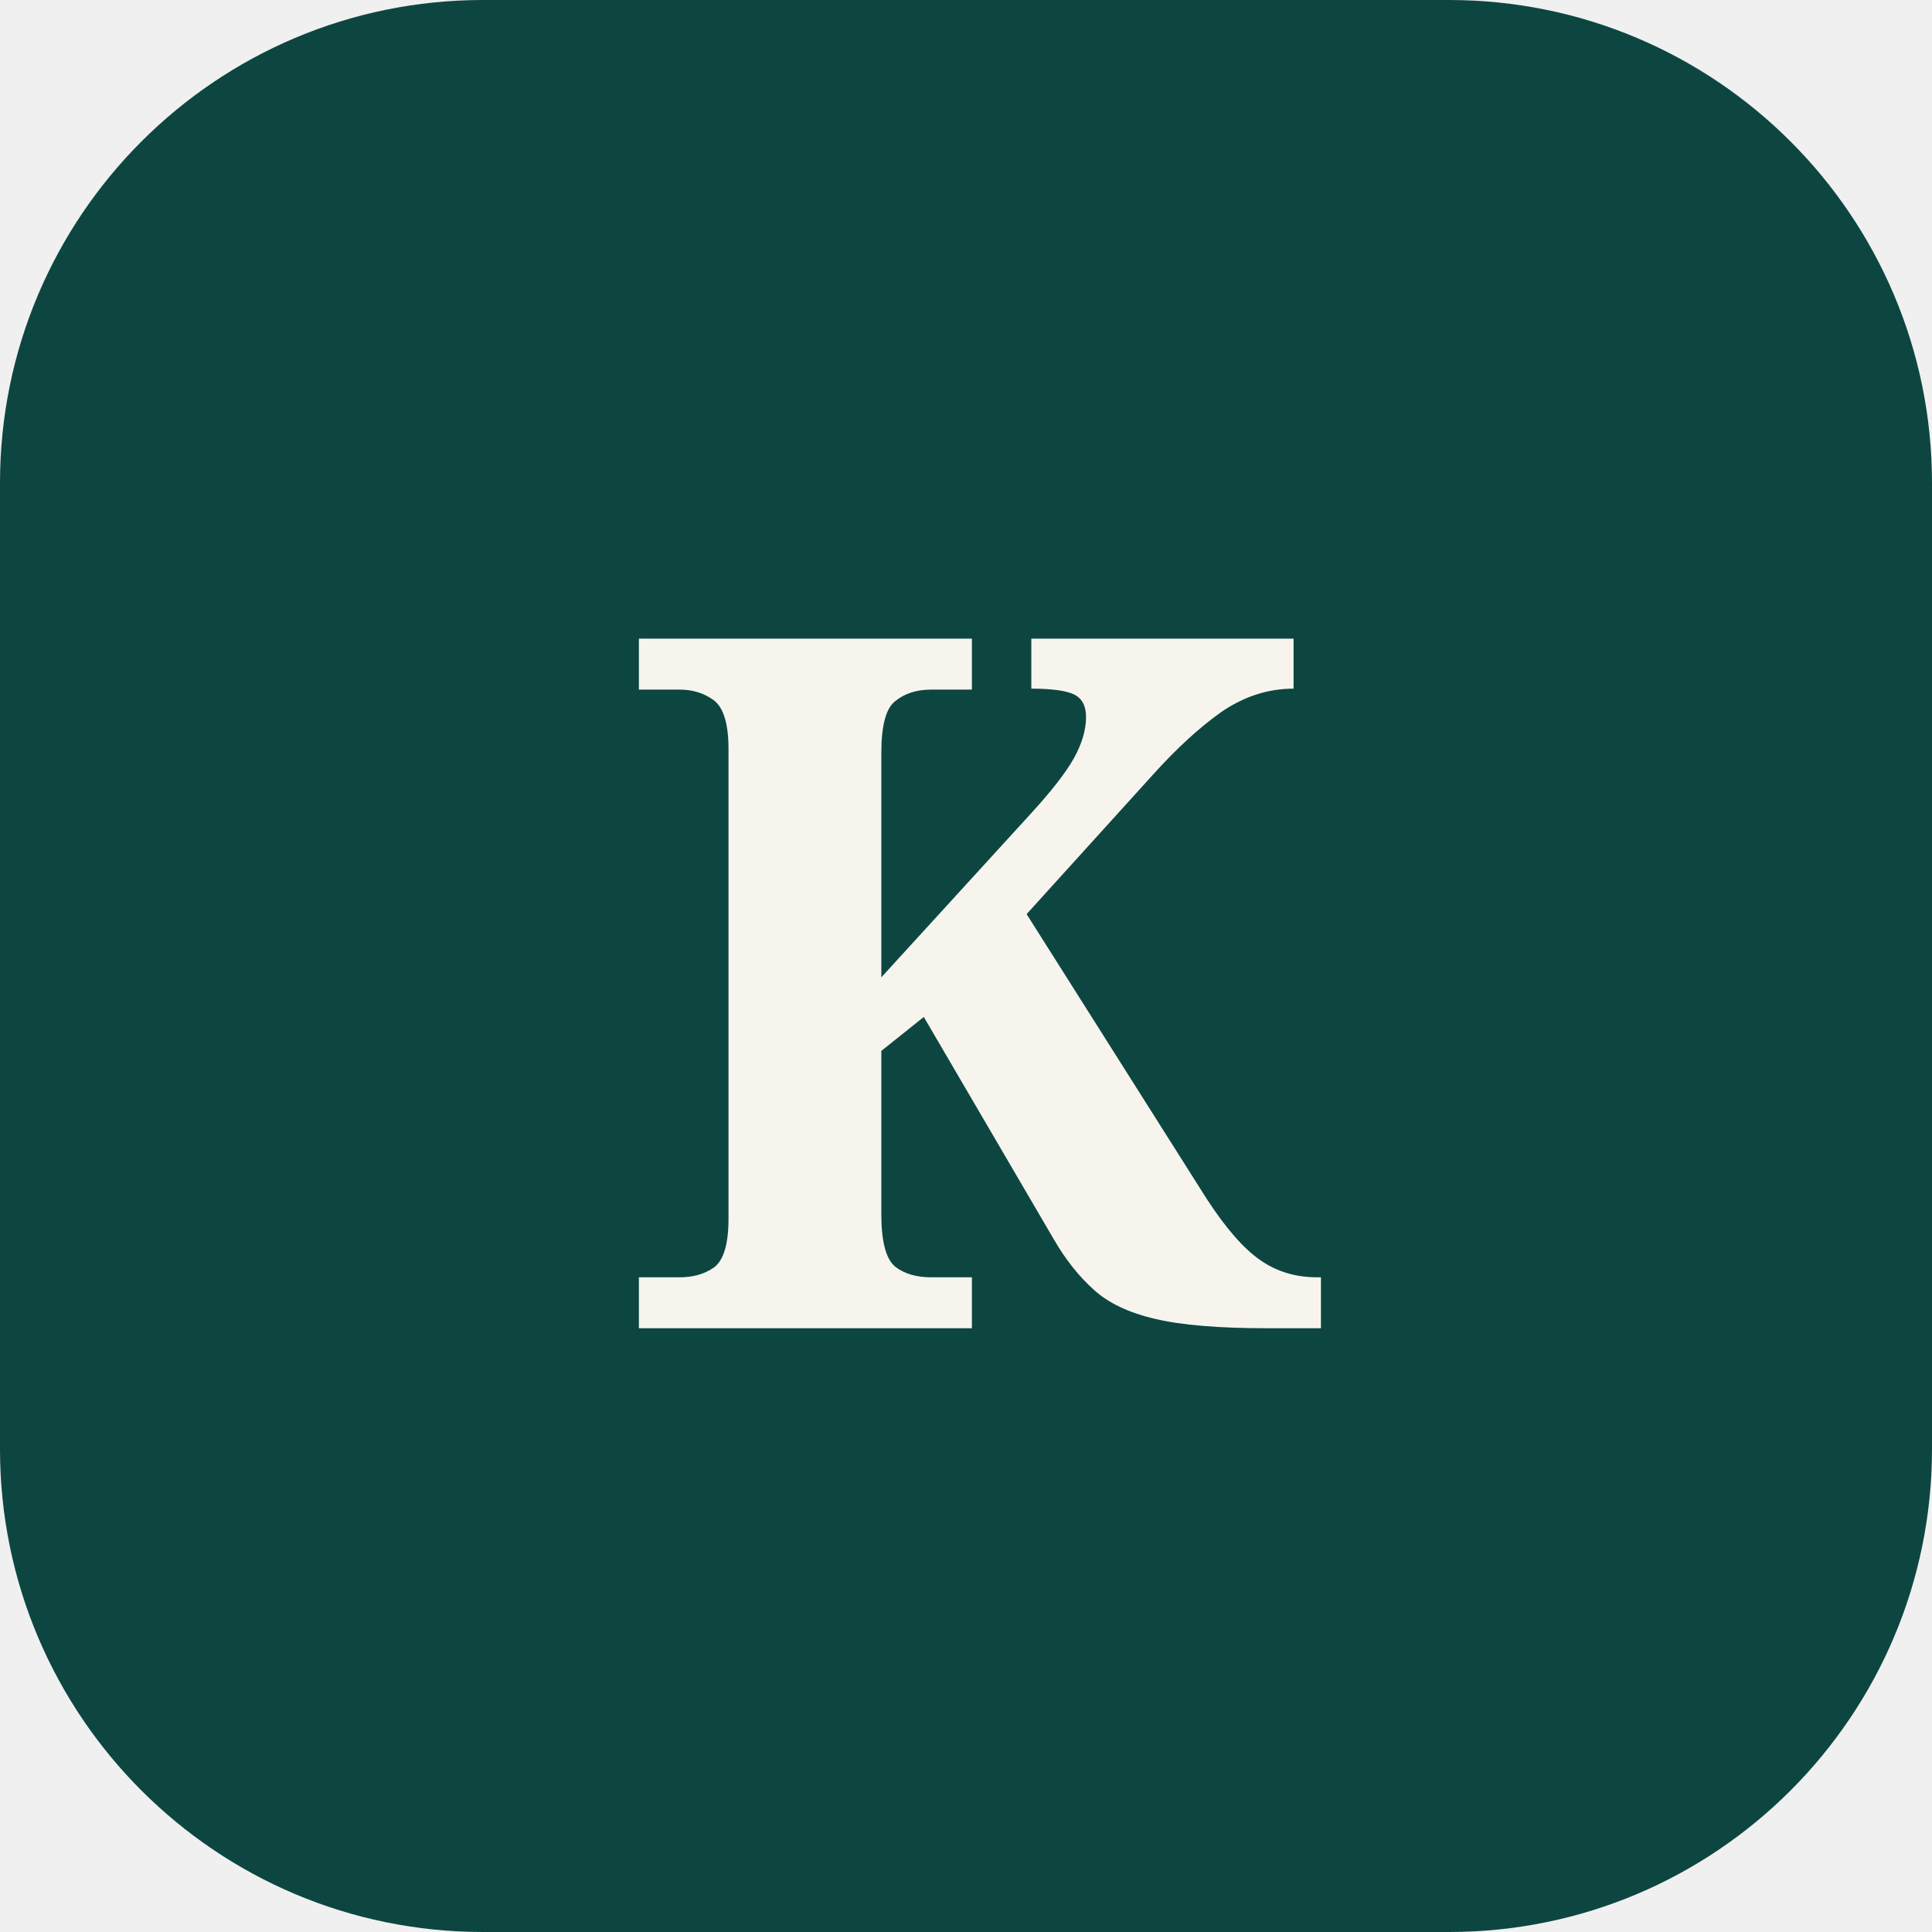
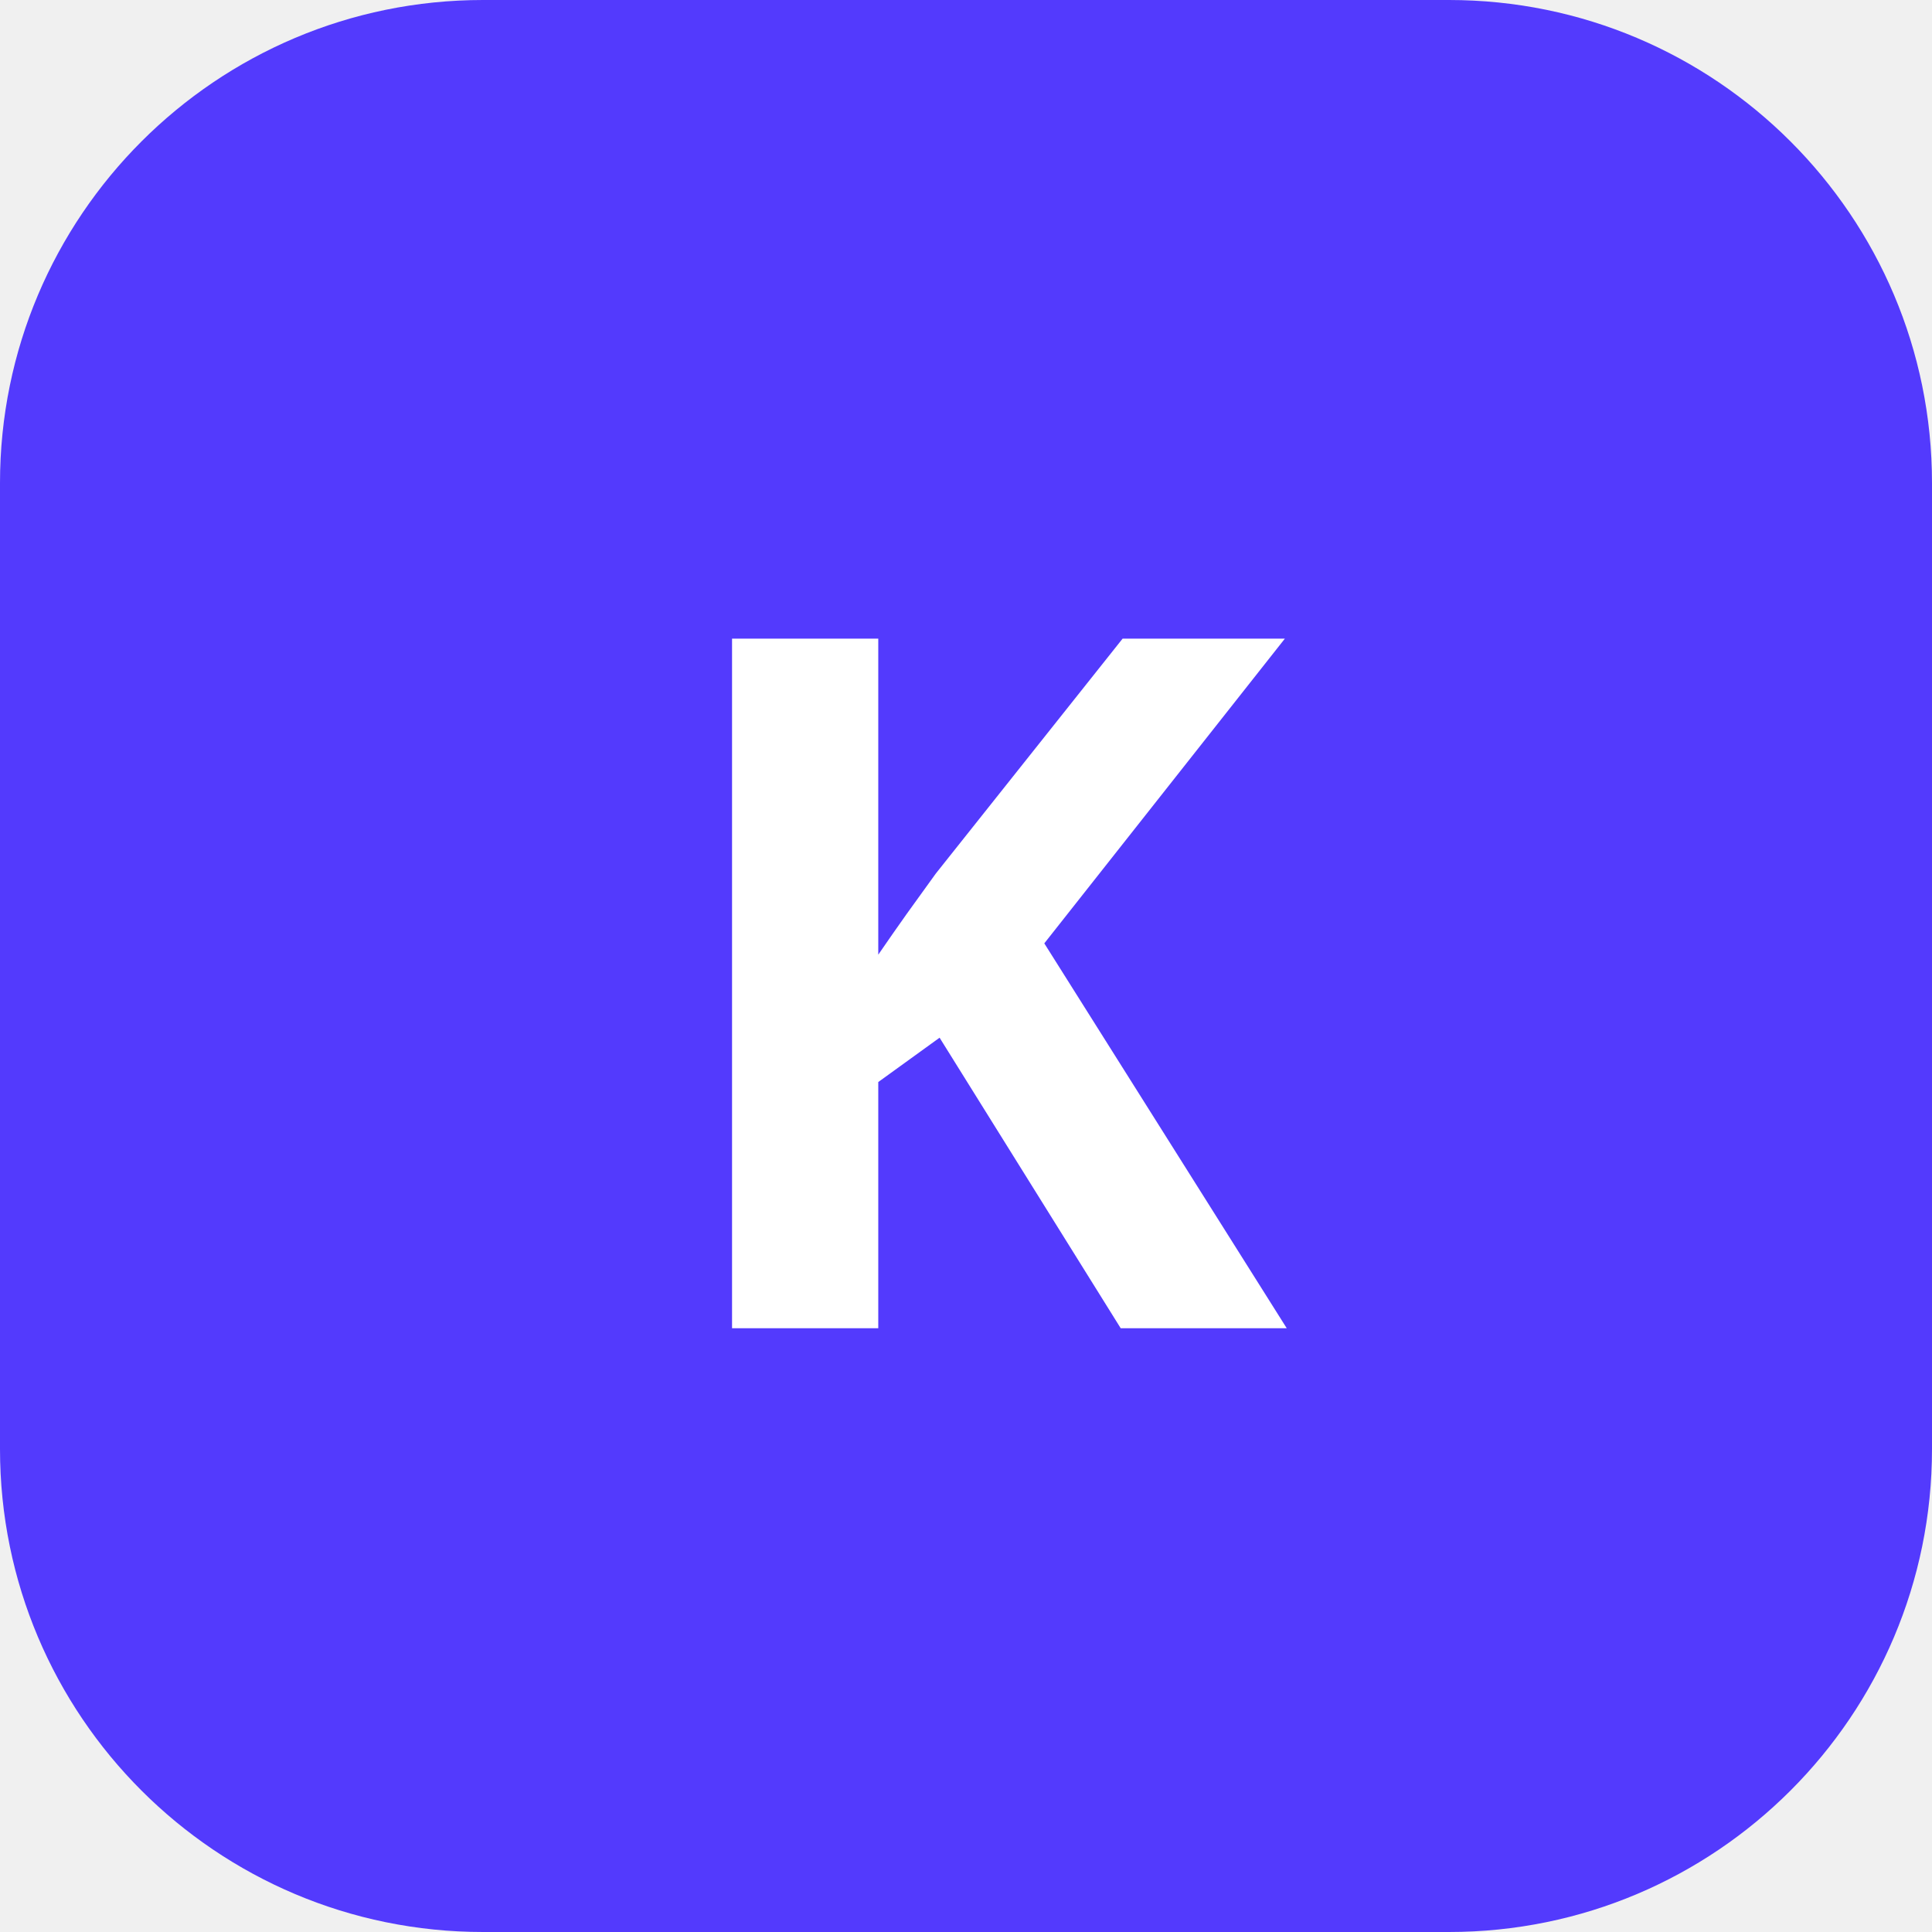
<svg xmlns="http://www.w3.org/2000/svg" viewBox="0 0 32 32" role="img" aria-label="Kelus">
-   <rect width="32" height="32" rx="8" fill="#0d4640" />
-   <text x="16" y="22" text-anchor="middle" fill="#f7f4ee" font-family="Georgia, serif" font-size="16" font-weight="700">K</text>
+   <rect width="32" height="32" rx="8" fill="#533afd" />
+   <text x="16" y="22" text-anchor="middle" fill="#ffffff" font-family="ui-sans-serif, system-ui, sans-serif" font-size="16" font-weight="700">K</text>
</svg>
